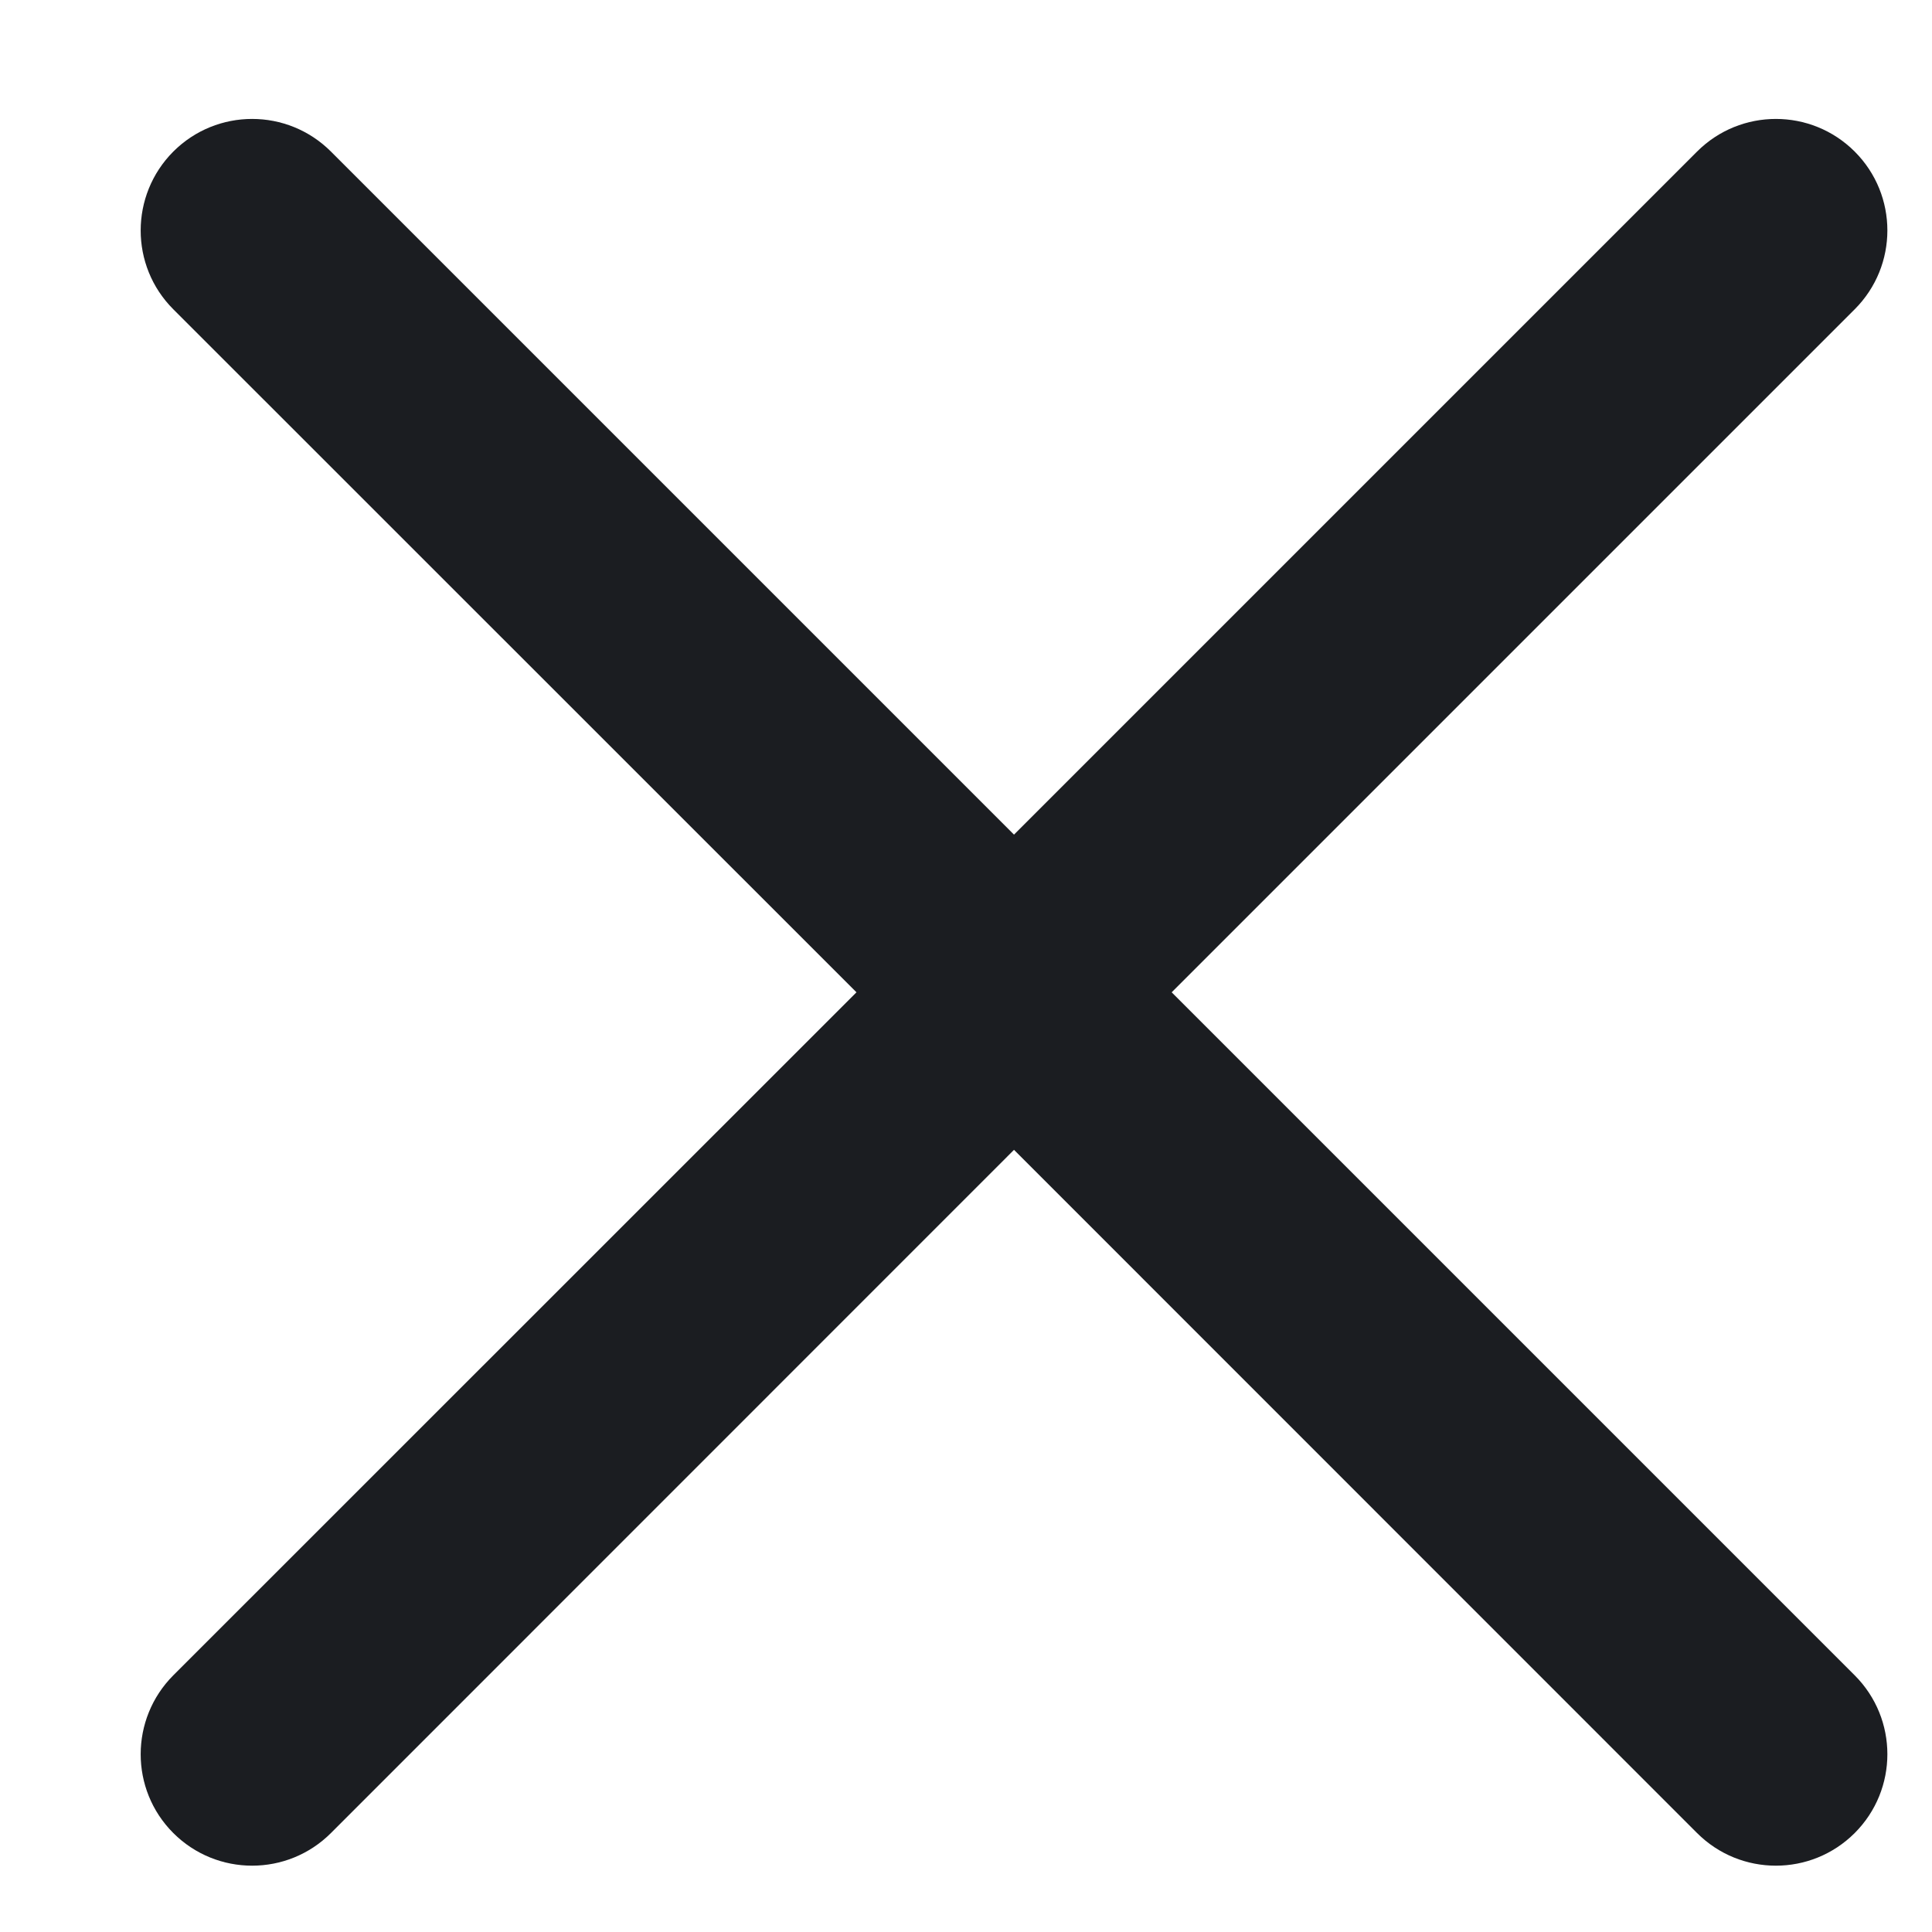
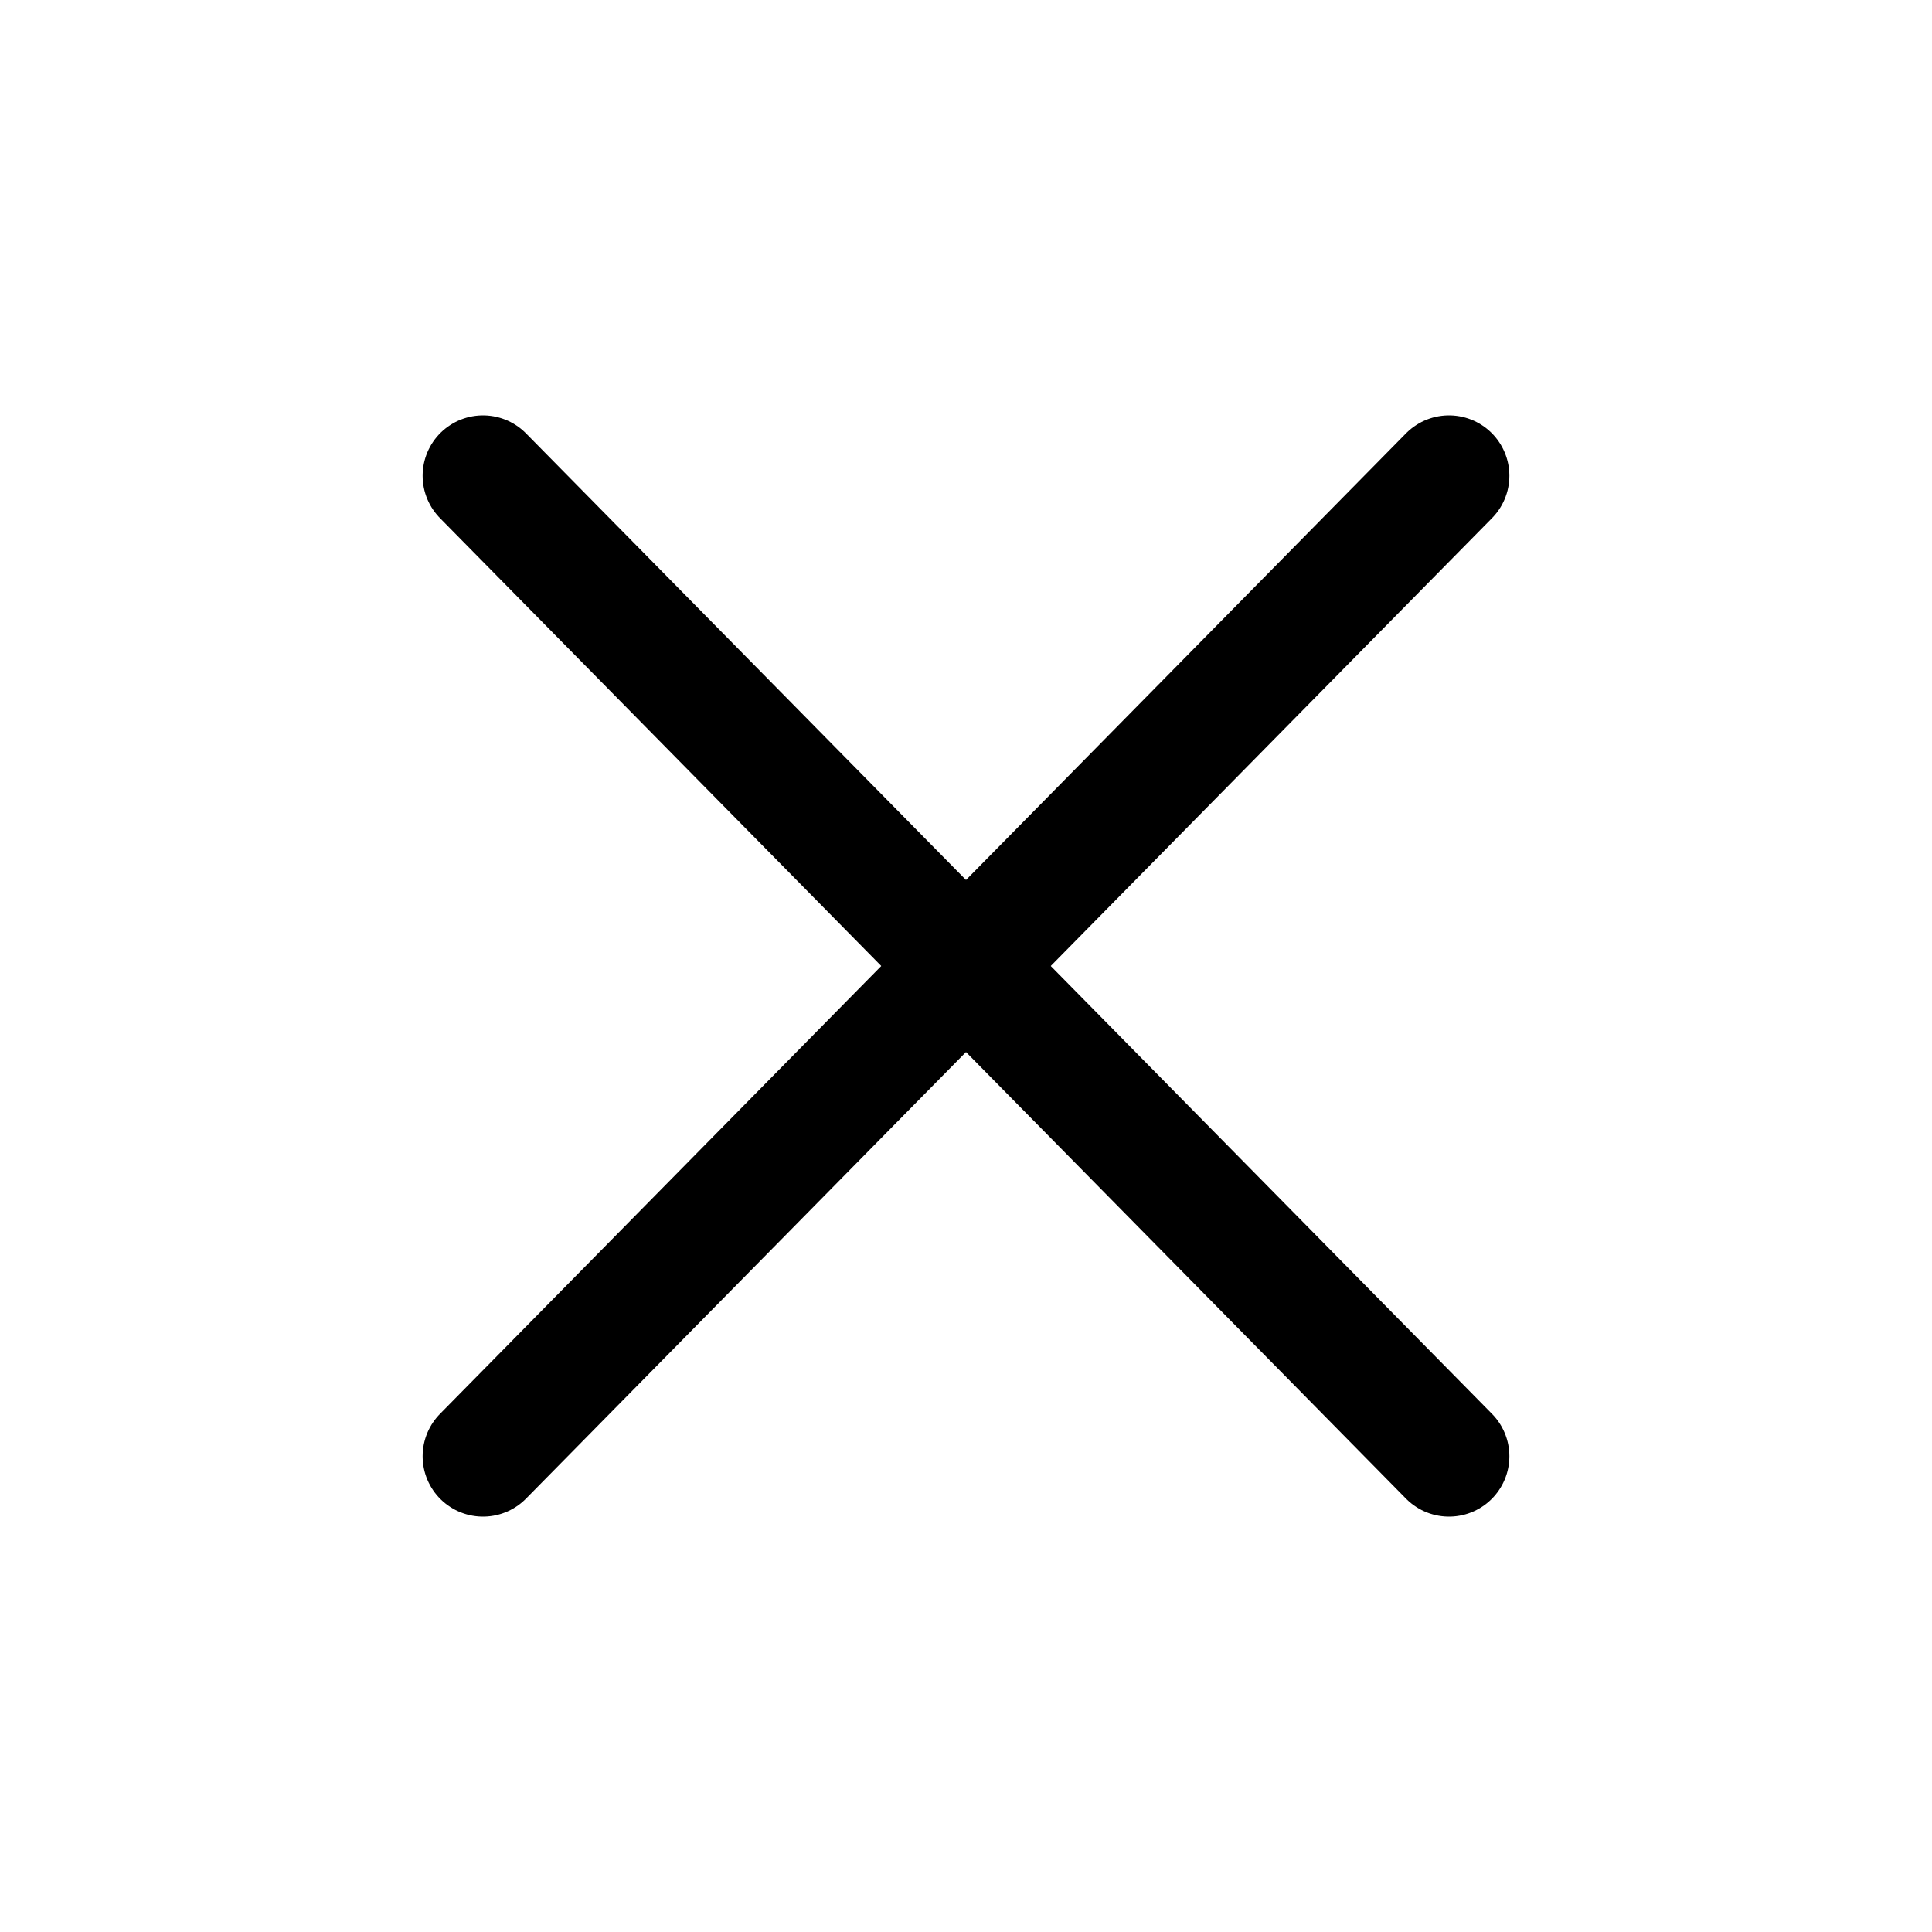
- <svg xmlns="http://www.w3.org/2000/svg" width="13" height="13" viewBox="0 0 13 13">
-   <path fill="#1B1D21" fill-rule="evenodd" d="M12.48,2.081 C12.773,1.788 12.773,1.313 12.48,1.02 C12.187,0.727 11.712,0.727 11.419,1.02 L6.823,5.616 L2.227,1.02 C1.934,0.727 1.459,0.727 1.166,1.02 C0.874,1.313 0.873,1.788 1.166,2.081 L5.763,6.677 L1.166,11.273 C0.874,11.566 0.873,12.041 1.166,12.334 C1.459,12.627 1.934,12.627 2.227,12.334 L6.823,7.737 L11.419,12.334 C11.712,12.627 12.187,12.627 12.48,12.334 C12.773,12.041 12.773,11.566 12.48,11.273 L7.884,6.677 L12.48,2.081 Z" />
+ <svg xmlns="http://www.w3.org/2000/svg" width="24px" height="24px" viewBox="0 0 24 24" version="1.1">
+   <g id="Icons" stroke="none" stroke-width="1" fill="none" fill-rule="evenodd">
+     <g id="close">
+       <path d="M24,0 L24,24 L0,24 L0,0 L24,0 Z" id="Vector" />
+       <g id="Group" transform="translate(6, 5.910004)" stroke="#000000" stroke-dasharray="0,0" stroke-linecap="round" stroke-linejoin="round" stroke-width="1.5">
+         <line x1="12" y1="0" x2="0" y2="12.18" id="Vector" />
+         <line x1="0" y1="0" x2="12" y2="12.18" id="Vector" />
+       </g>
+     </g>
+   </g>
</svg>
